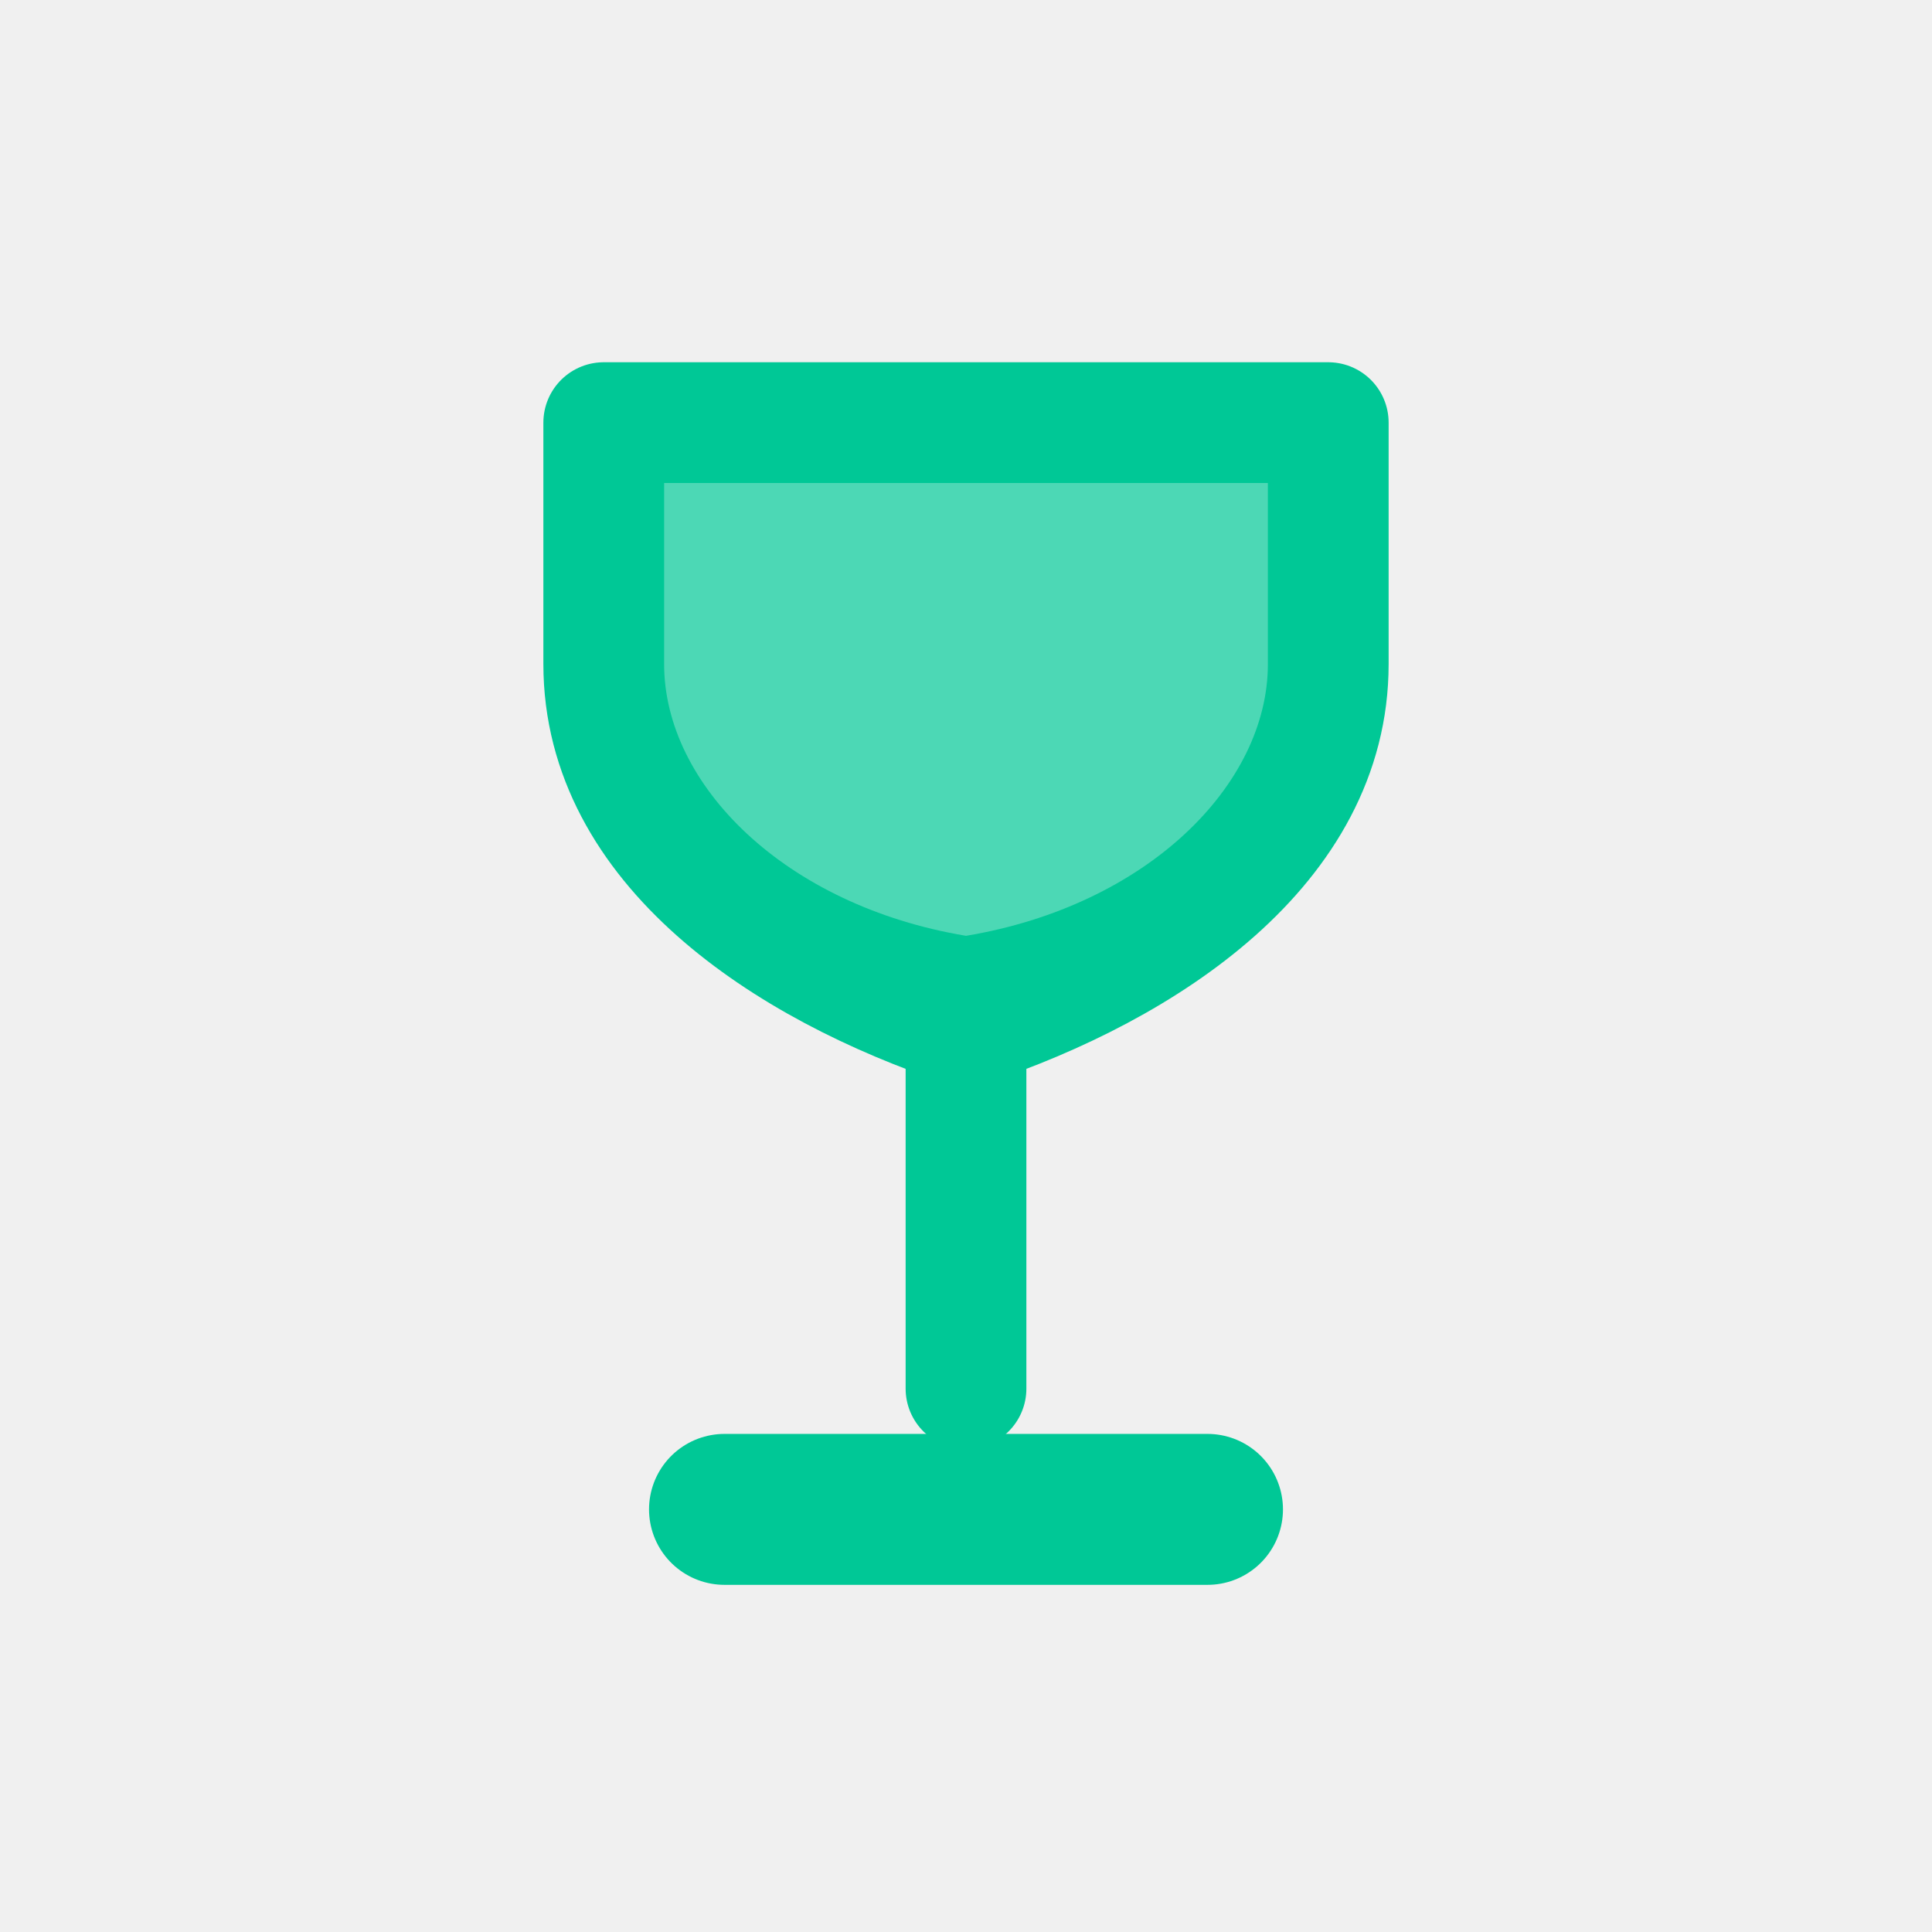
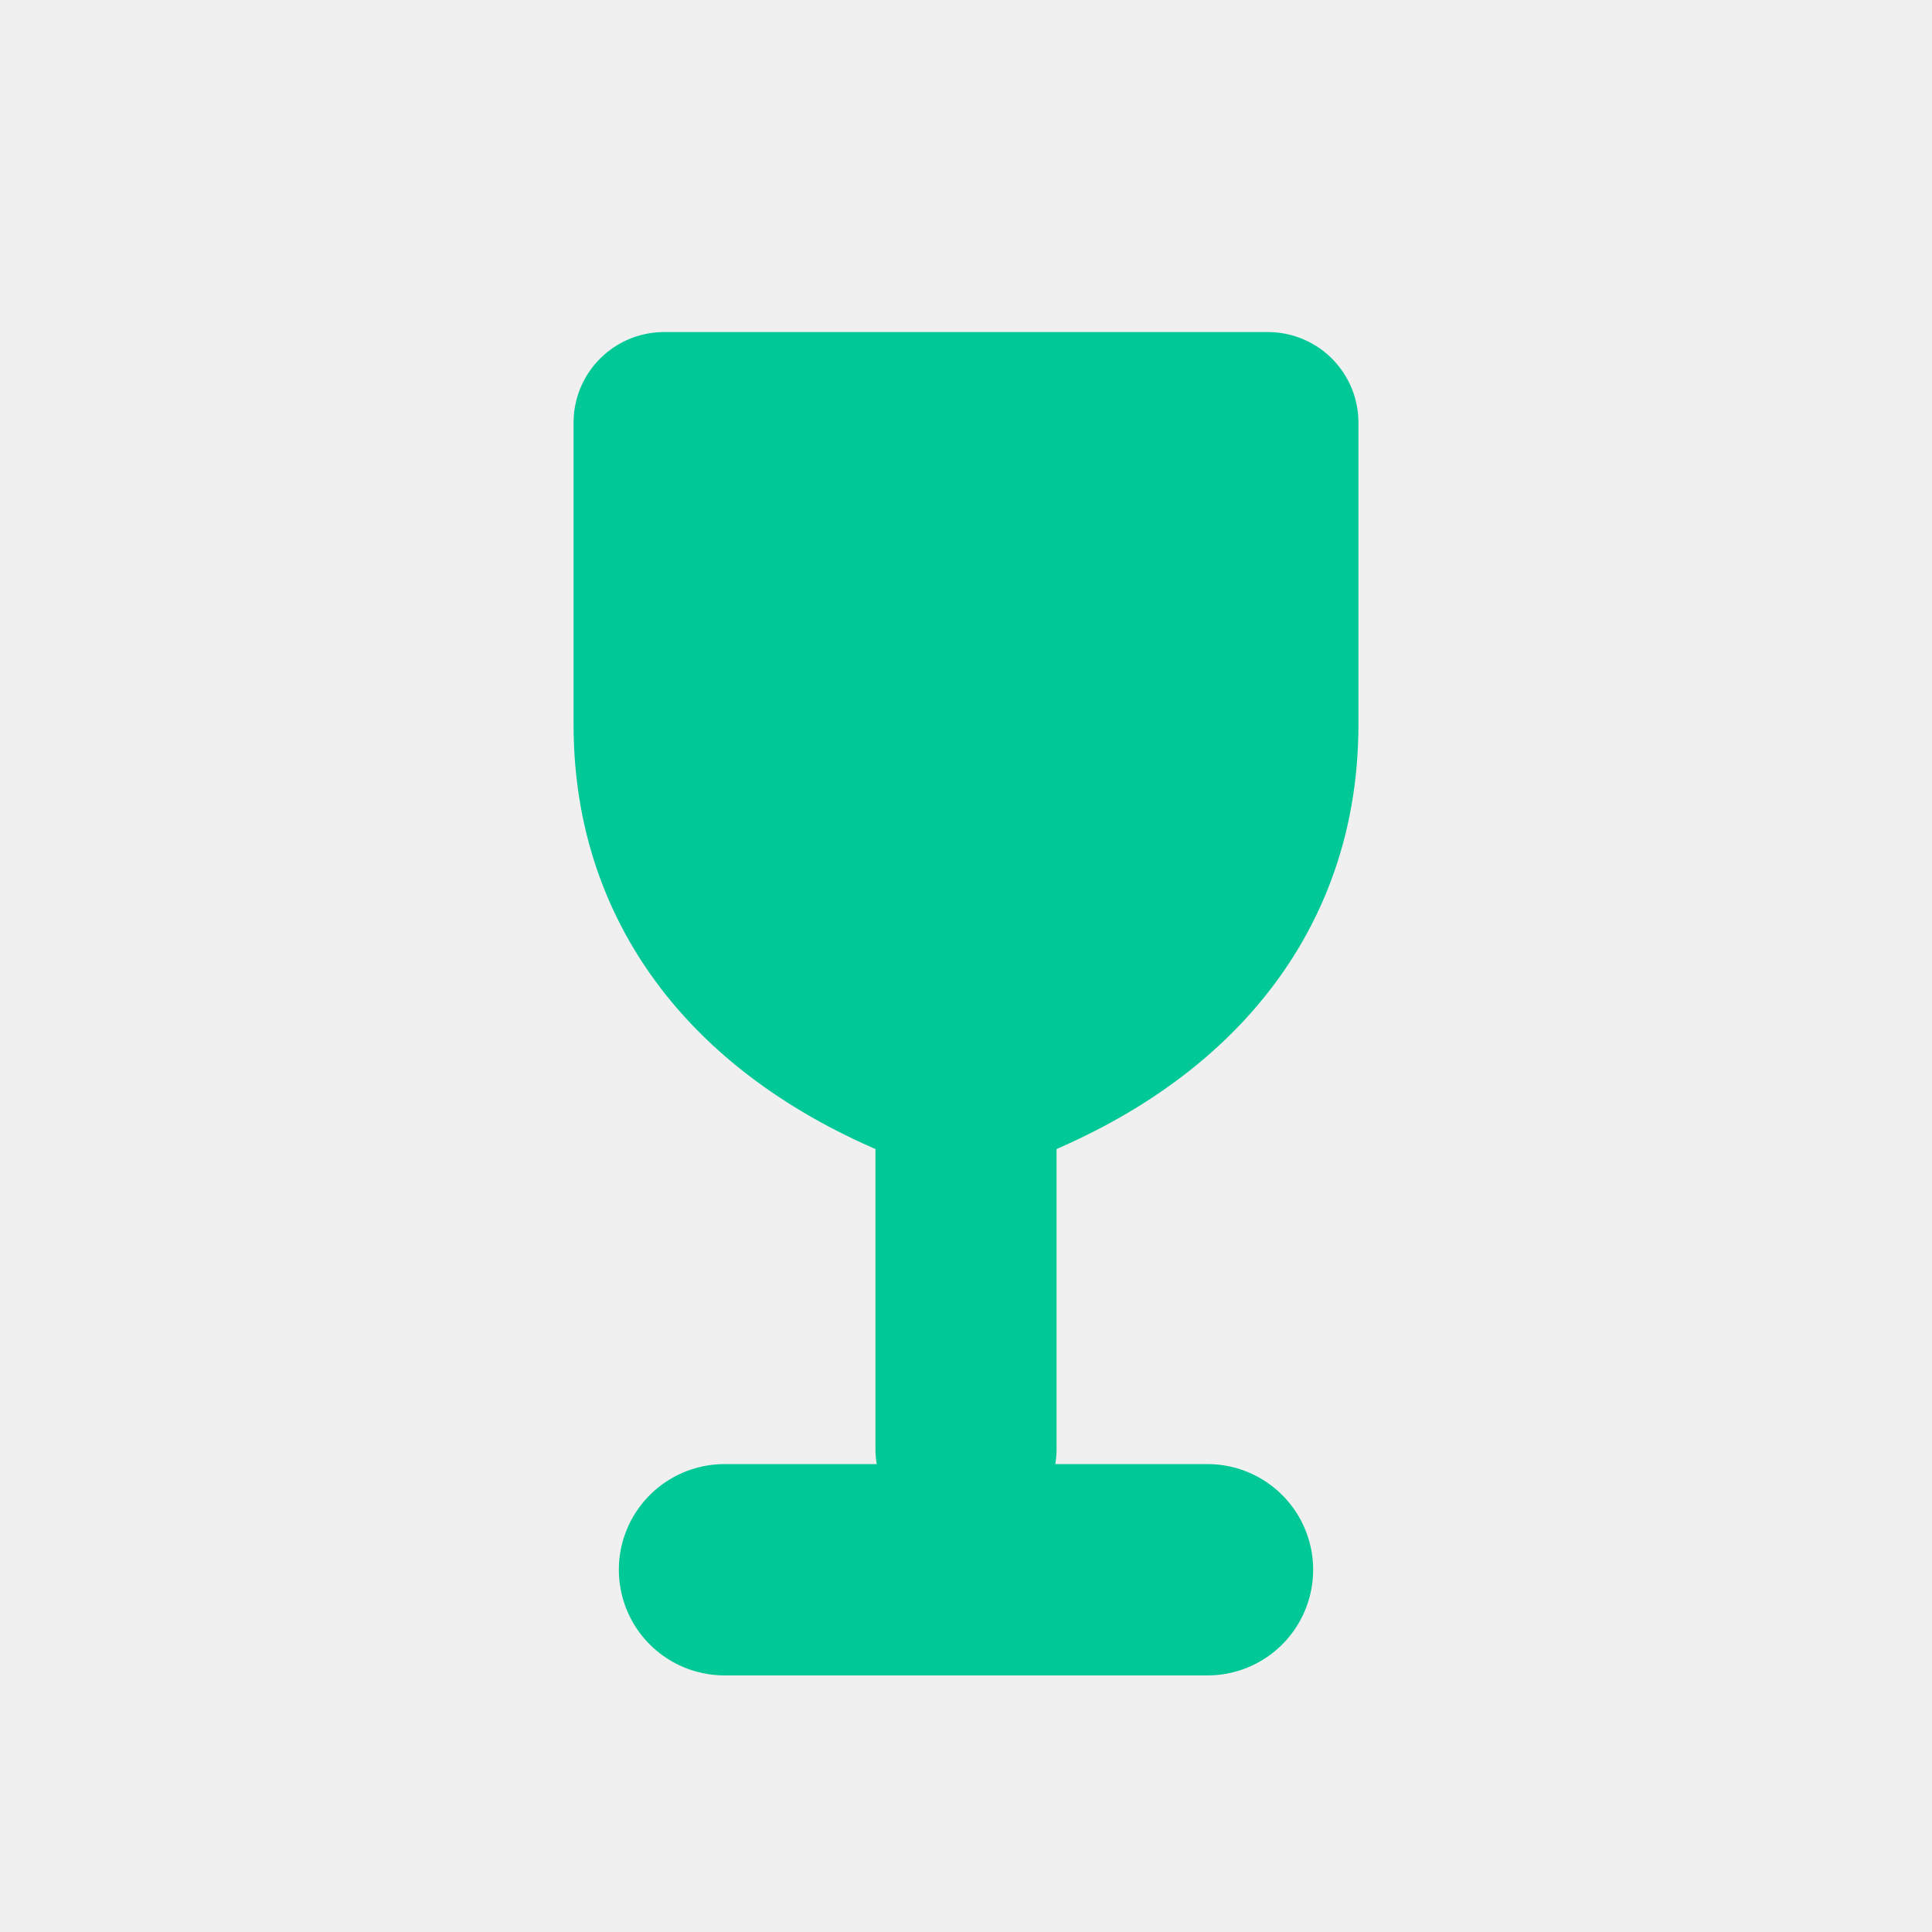
<svg xmlns="http://www.w3.org/2000/svg" width="32" height="32" viewBox="0 0 32 32" fill="none">
-   <path d="M10 7H22V11C22 14 19 16 16 17V17C13 16 10 14 10 11V7Z" fill="#00C896" stroke="#00C896" stroke-width="2" stroke-linecap="round" stroke-linejoin="round" />
-   <path d="M11 8H21V11C21 13 19 15 16 15.5C13 15 11 13 11 11V8Z" fill="white" opacity="0.3" />
-   <line x1="16" y1="17" x2="16" y2="23" stroke="#00C896" stroke-width="2" stroke-linecap="round" />
-   <line x1="12" y1="25" x2="20" y2="25" stroke="#00C896" stroke-width="2.5" stroke-linecap="round" />
+   <path d="M11 7H21V12C21 15 19 17 16 18C13 17 11 15 11 12V7Z" fill="#00C896" stroke="#00C896" stroke-width="3" stroke-linecap="round" stroke-linejoin="round" />
+   <line x1="16" y1="18" x2="16" y2="24" stroke="#00C896" stroke-width="3" stroke-linecap="round" />
+   <line x1="12" y1="26" x2="20" y2="26" stroke="#00C896" stroke-width="3.5" stroke-linecap="round" />
</svg>
